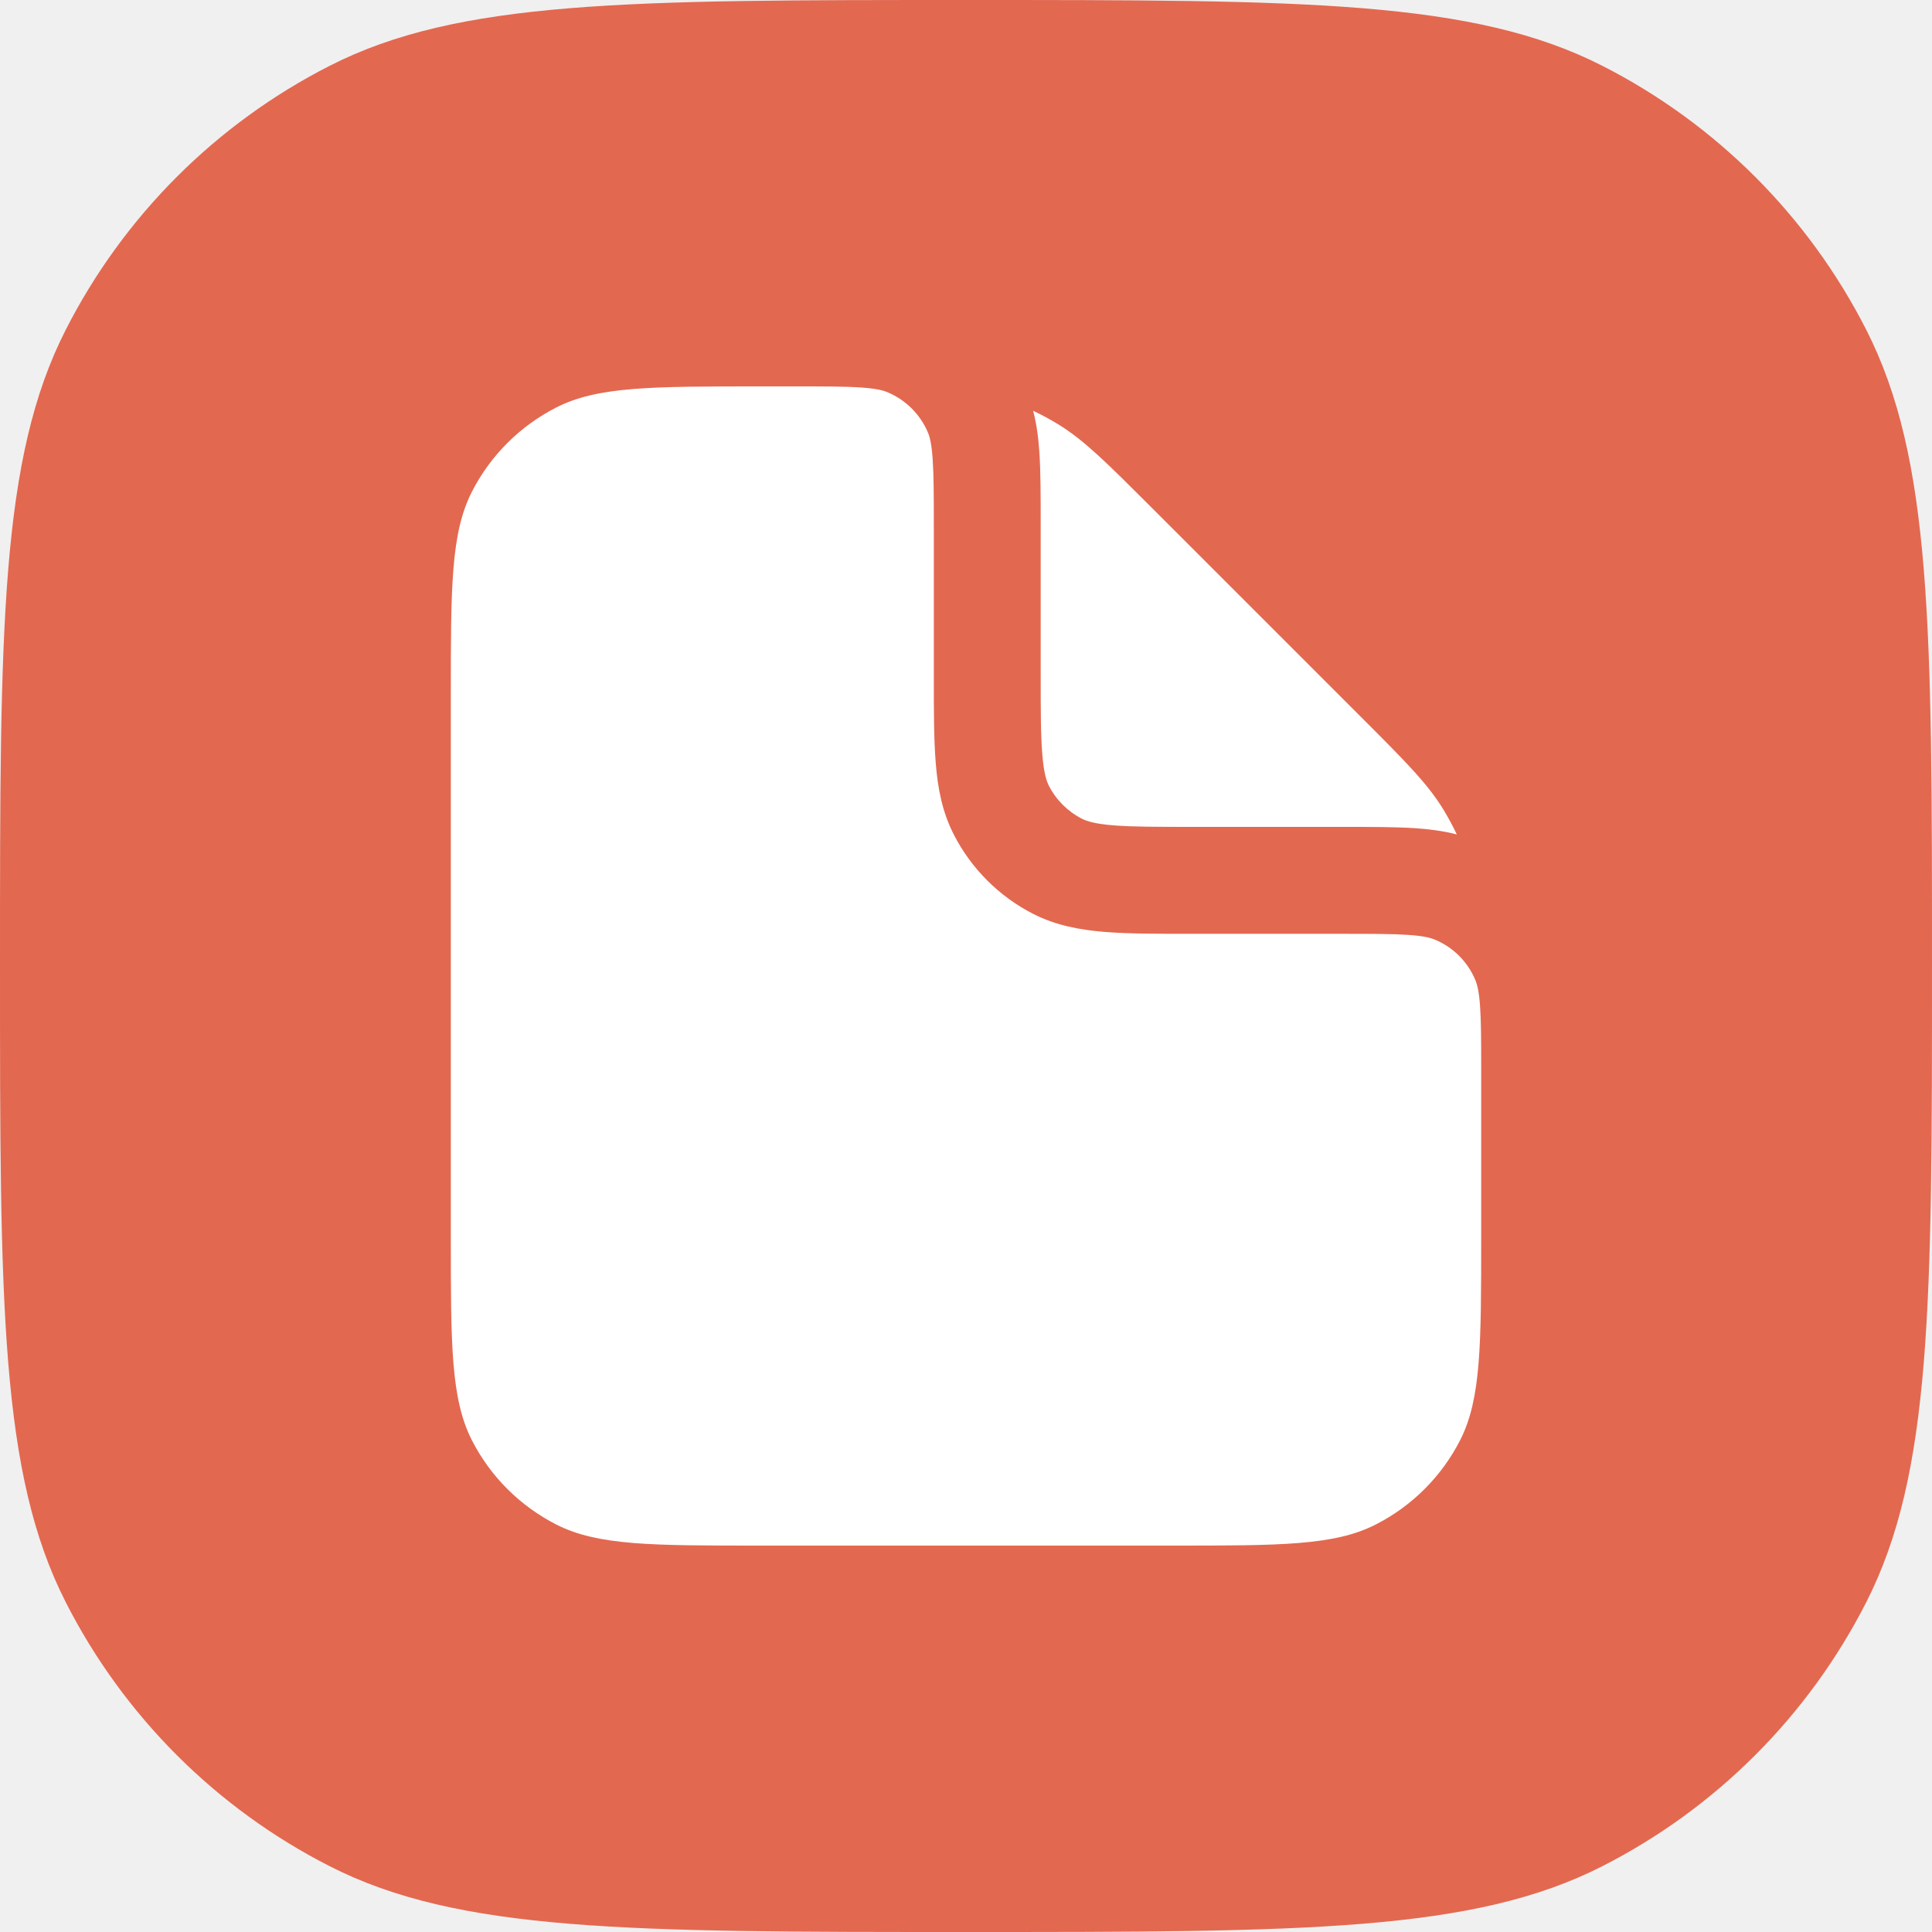
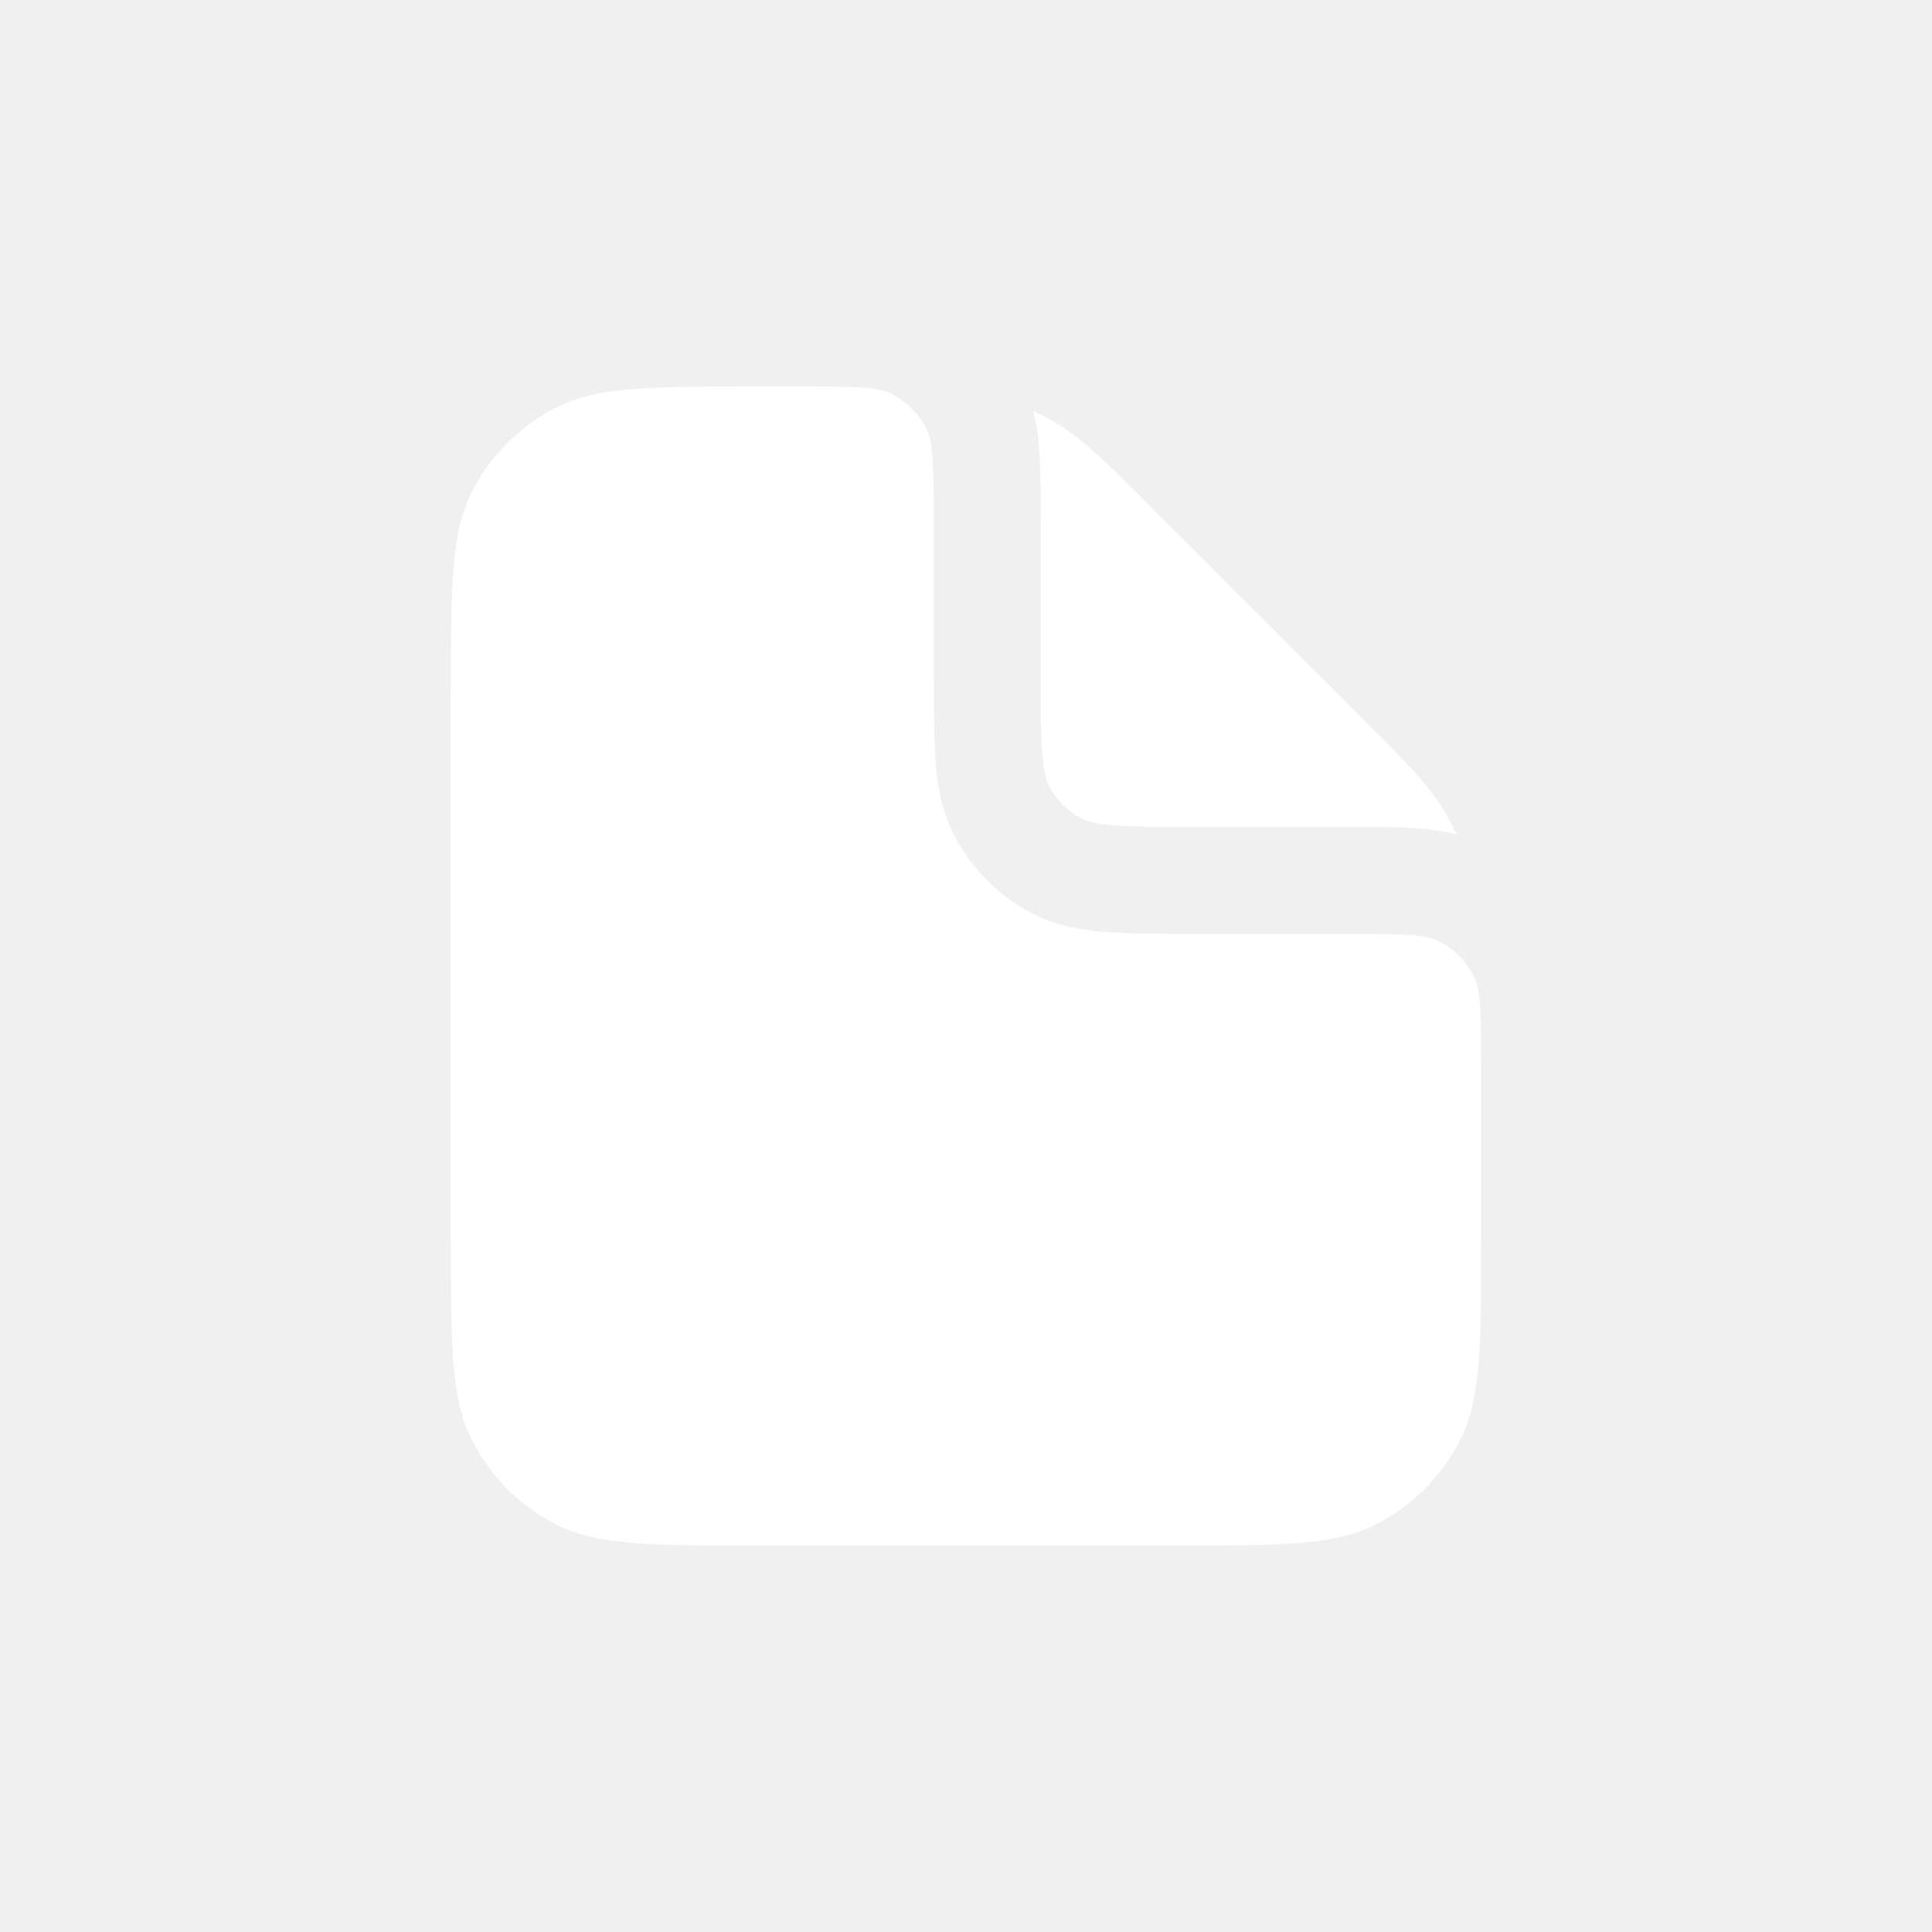
<svg xmlns="http://www.w3.org/2000/svg" width="32" height="32" viewBox="0 0 32 32" fill="none">
-   <path d="M0 16C0 10.399 0 7.599 1.09 5.46C2.049 3.578 3.578 2.049 5.46 1.09C7.599 0 10.399 0 16 0C21.601 0 24.401 0 26.54 1.09C28.422 2.049 29.951 3.578 30.91 5.46C32 7.599 32 10.399 32 16C32 21.601 32 24.401 30.91 26.54C29.951 28.422 28.422 29.951 26.54 30.91C24.401 32 21.601 32 16 32C10.399 32 7.599 32 5.46 30.91C3.578 29.951 2.049 28.422 1.09 26.54C0 24.401 0 21.601 0 16Z" fill="#E36850" />
  <path fill-rule="evenodd" clip-rule="evenodd" d="M13.152 6.4C13.661 6.4 13.999 6.4 14.259 6.418C14.511 6.435 14.626 6.466 14.696 6.495C15.002 6.622 15.245 6.865 15.372 7.17C15.401 7.241 15.431 7.355 15.448 7.608C15.466 7.868 15.467 8.206 15.467 8.715V11.168V11.203C15.467 11.771 15.467 12.249 15.499 12.641C15.532 13.052 15.605 13.445 15.796 13.819C16.085 14.386 16.547 14.848 17.115 15.138C17.489 15.328 17.882 15.401 18.292 15.435C18.684 15.467 19.163 15.467 19.73 15.467H19.765H22.219C22.728 15.467 23.065 15.467 23.326 15.485C23.578 15.502 23.693 15.533 23.763 15.562C24.069 15.688 24.312 15.931 24.438 16.237C24.467 16.307 24.498 16.422 24.515 16.674C24.532 16.92 24.533 17.234 24.533 17.697V20.48C24.533 22.272 24.533 23.168 24.185 23.853C23.878 24.455 23.388 24.944 22.786 25.251C22.102 25.6 21.206 25.6 19.413 25.6H12.587C10.794 25.6 9.898 25.6 9.214 25.251C8.612 24.944 8.122 24.455 7.815 23.853C7.467 23.168 7.467 22.272 7.467 20.48V11.52C7.467 9.728 7.467 8.832 7.815 8.147C8.122 7.545 8.612 7.056 9.214 6.749C9.898 6.4 10.794 6.4 12.587 6.4H13.152V6.4ZM24.129 13.821C24.062 13.679 23.987 13.54 23.905 13.405C23.641 12.974 23.272 12.605 22.534 11.867L22.534 11.867L22.534 11.867L19.066 8.399L19.066 8.399L19.066 8.399C18.328 7.662 17.959 7.293 17.529 7.029C17.394 6.946 17.255 6.871 17.112 6.804C17.171 7.027 17.199 7.254 17.215 7.487C17.237 7.815 17.237 8.213 17.237 8.685V8.685V8.715V11.168C17.237 11.78 17.238 12.186 17.264 12.497C17.288 12.798 17.331 12.932 17.373 13.015C17.493 13.249 17.684 13.44 17.919 13.56C18.001 13.602 18.135 13.645 18.436 13.67C18.748 13.695 19.153 13.696 19.765 13.696H22.219H22.248H22.248C22.72 13.696 23.118 13.696 23.446 13.718C23.679 13.734 23.906 13.763 24.129 13.821Z" fill="white" />
</svg>
